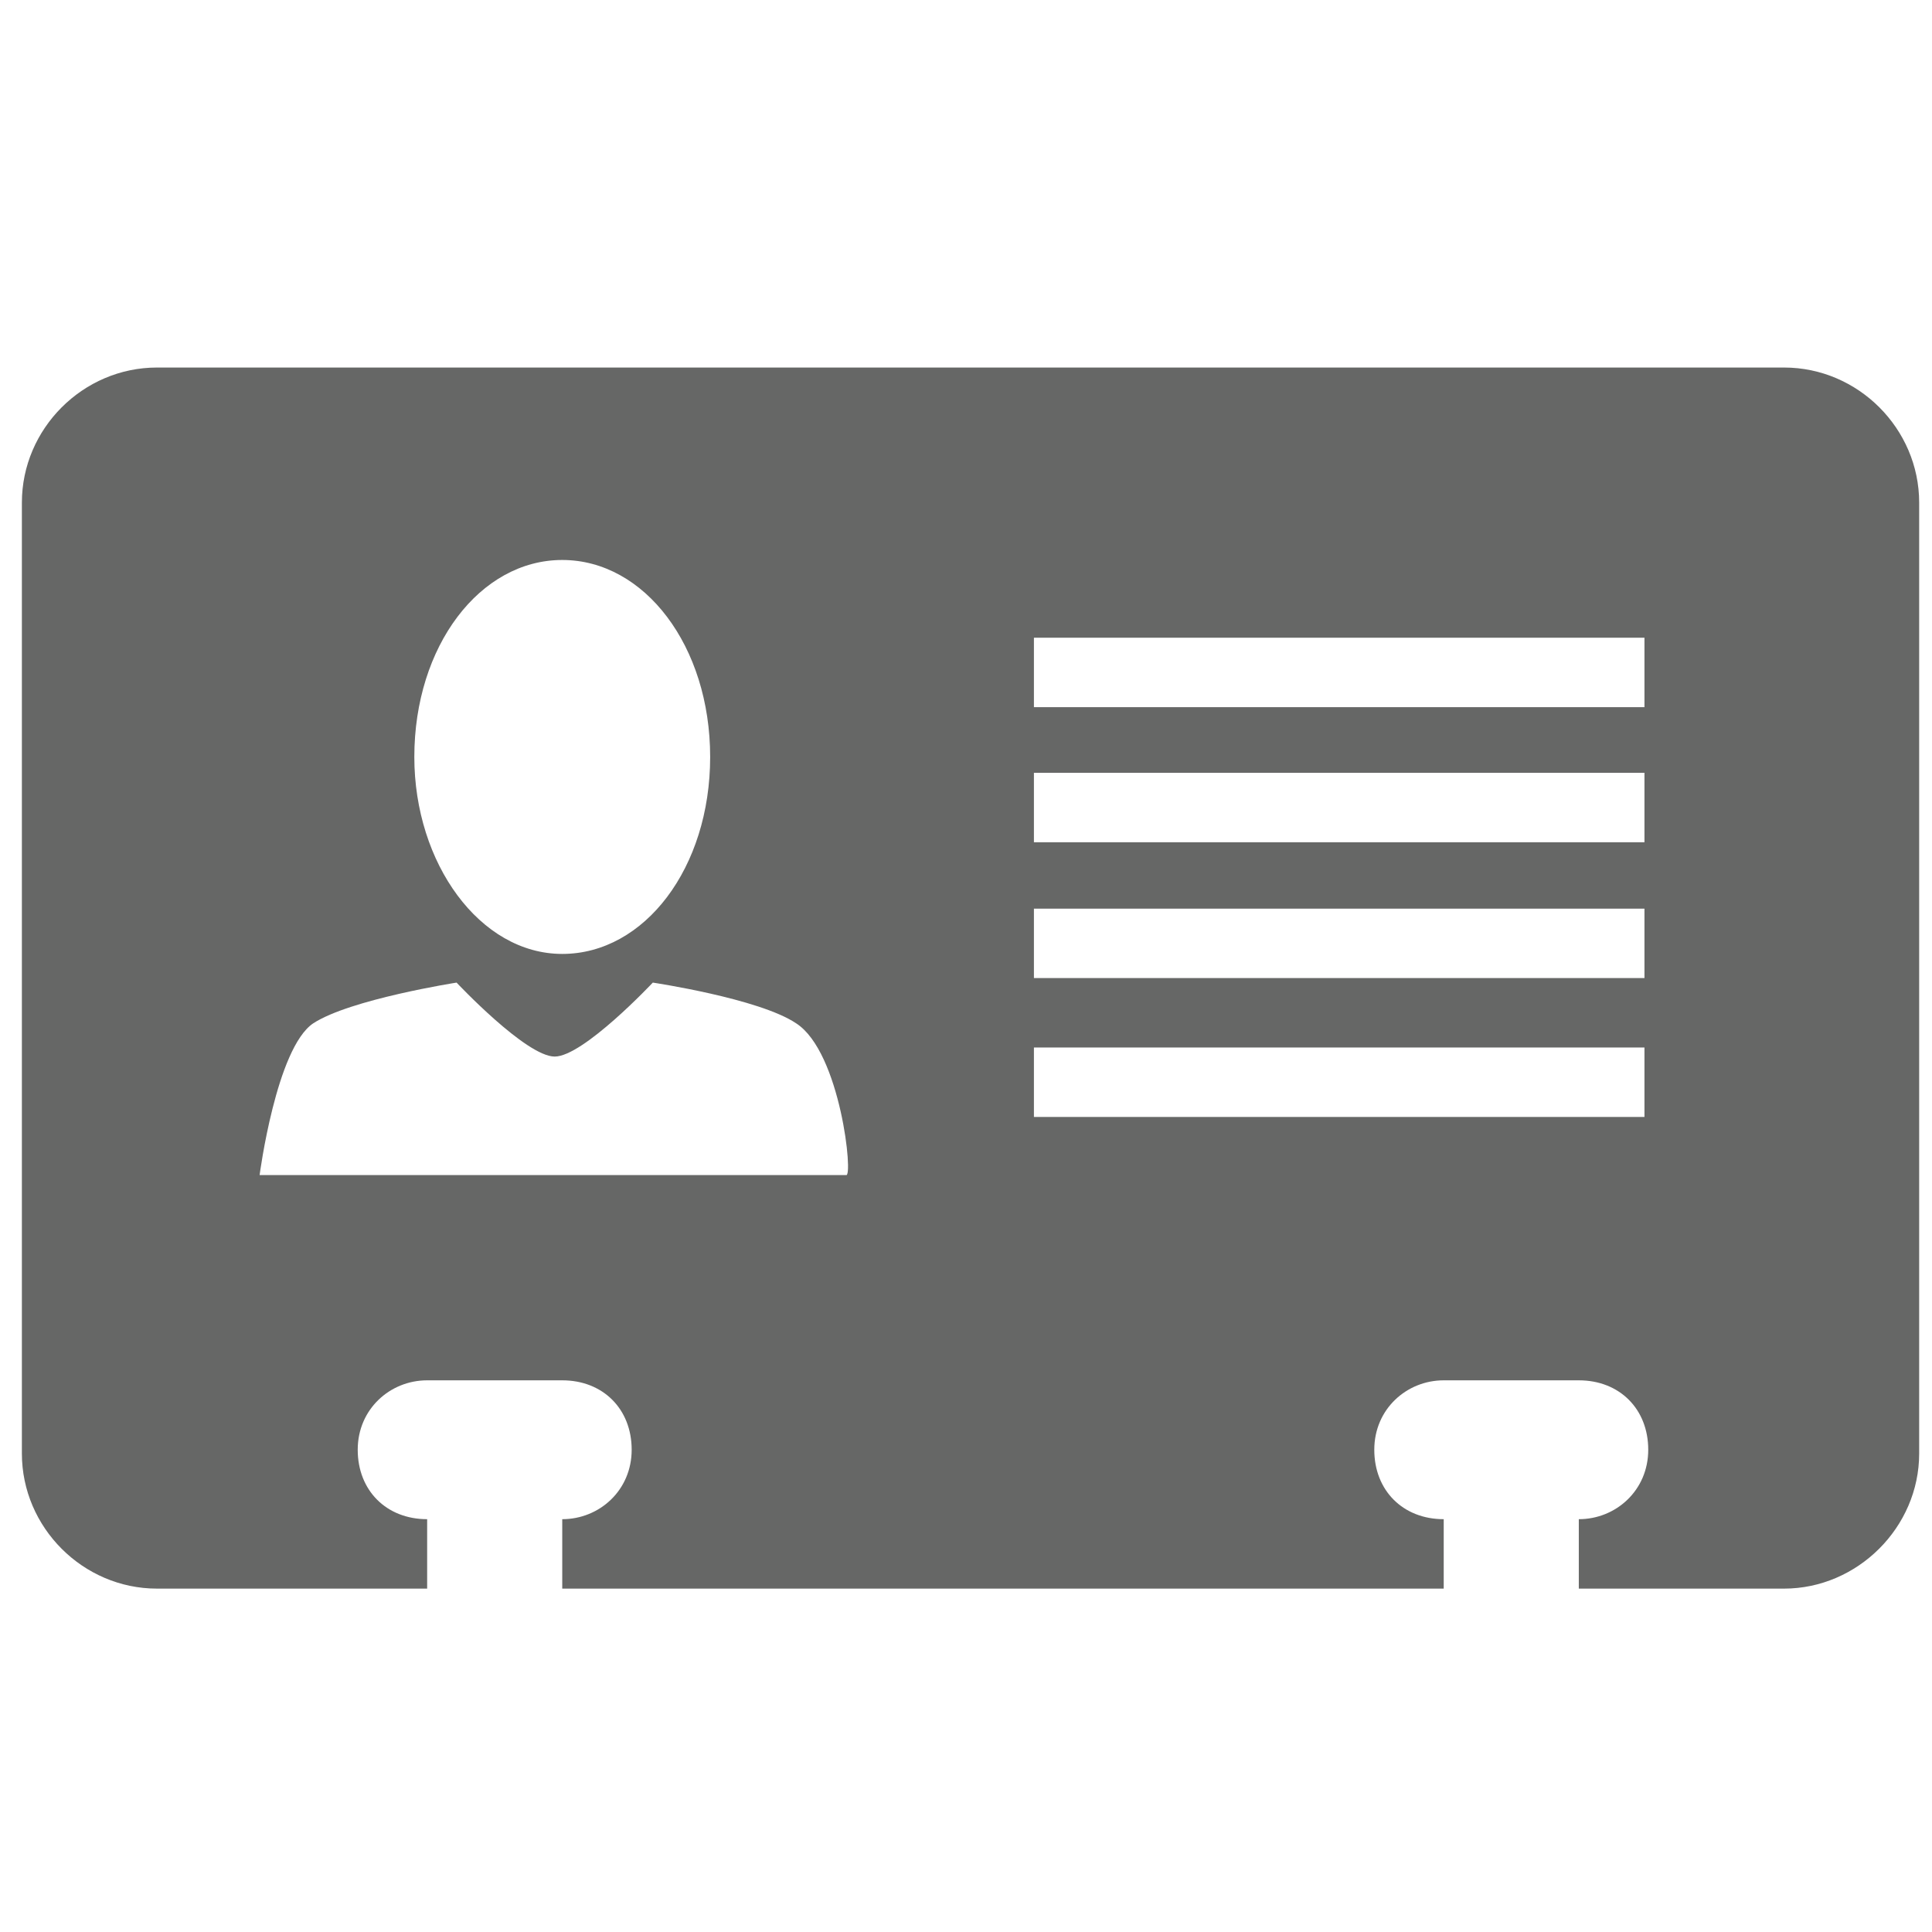
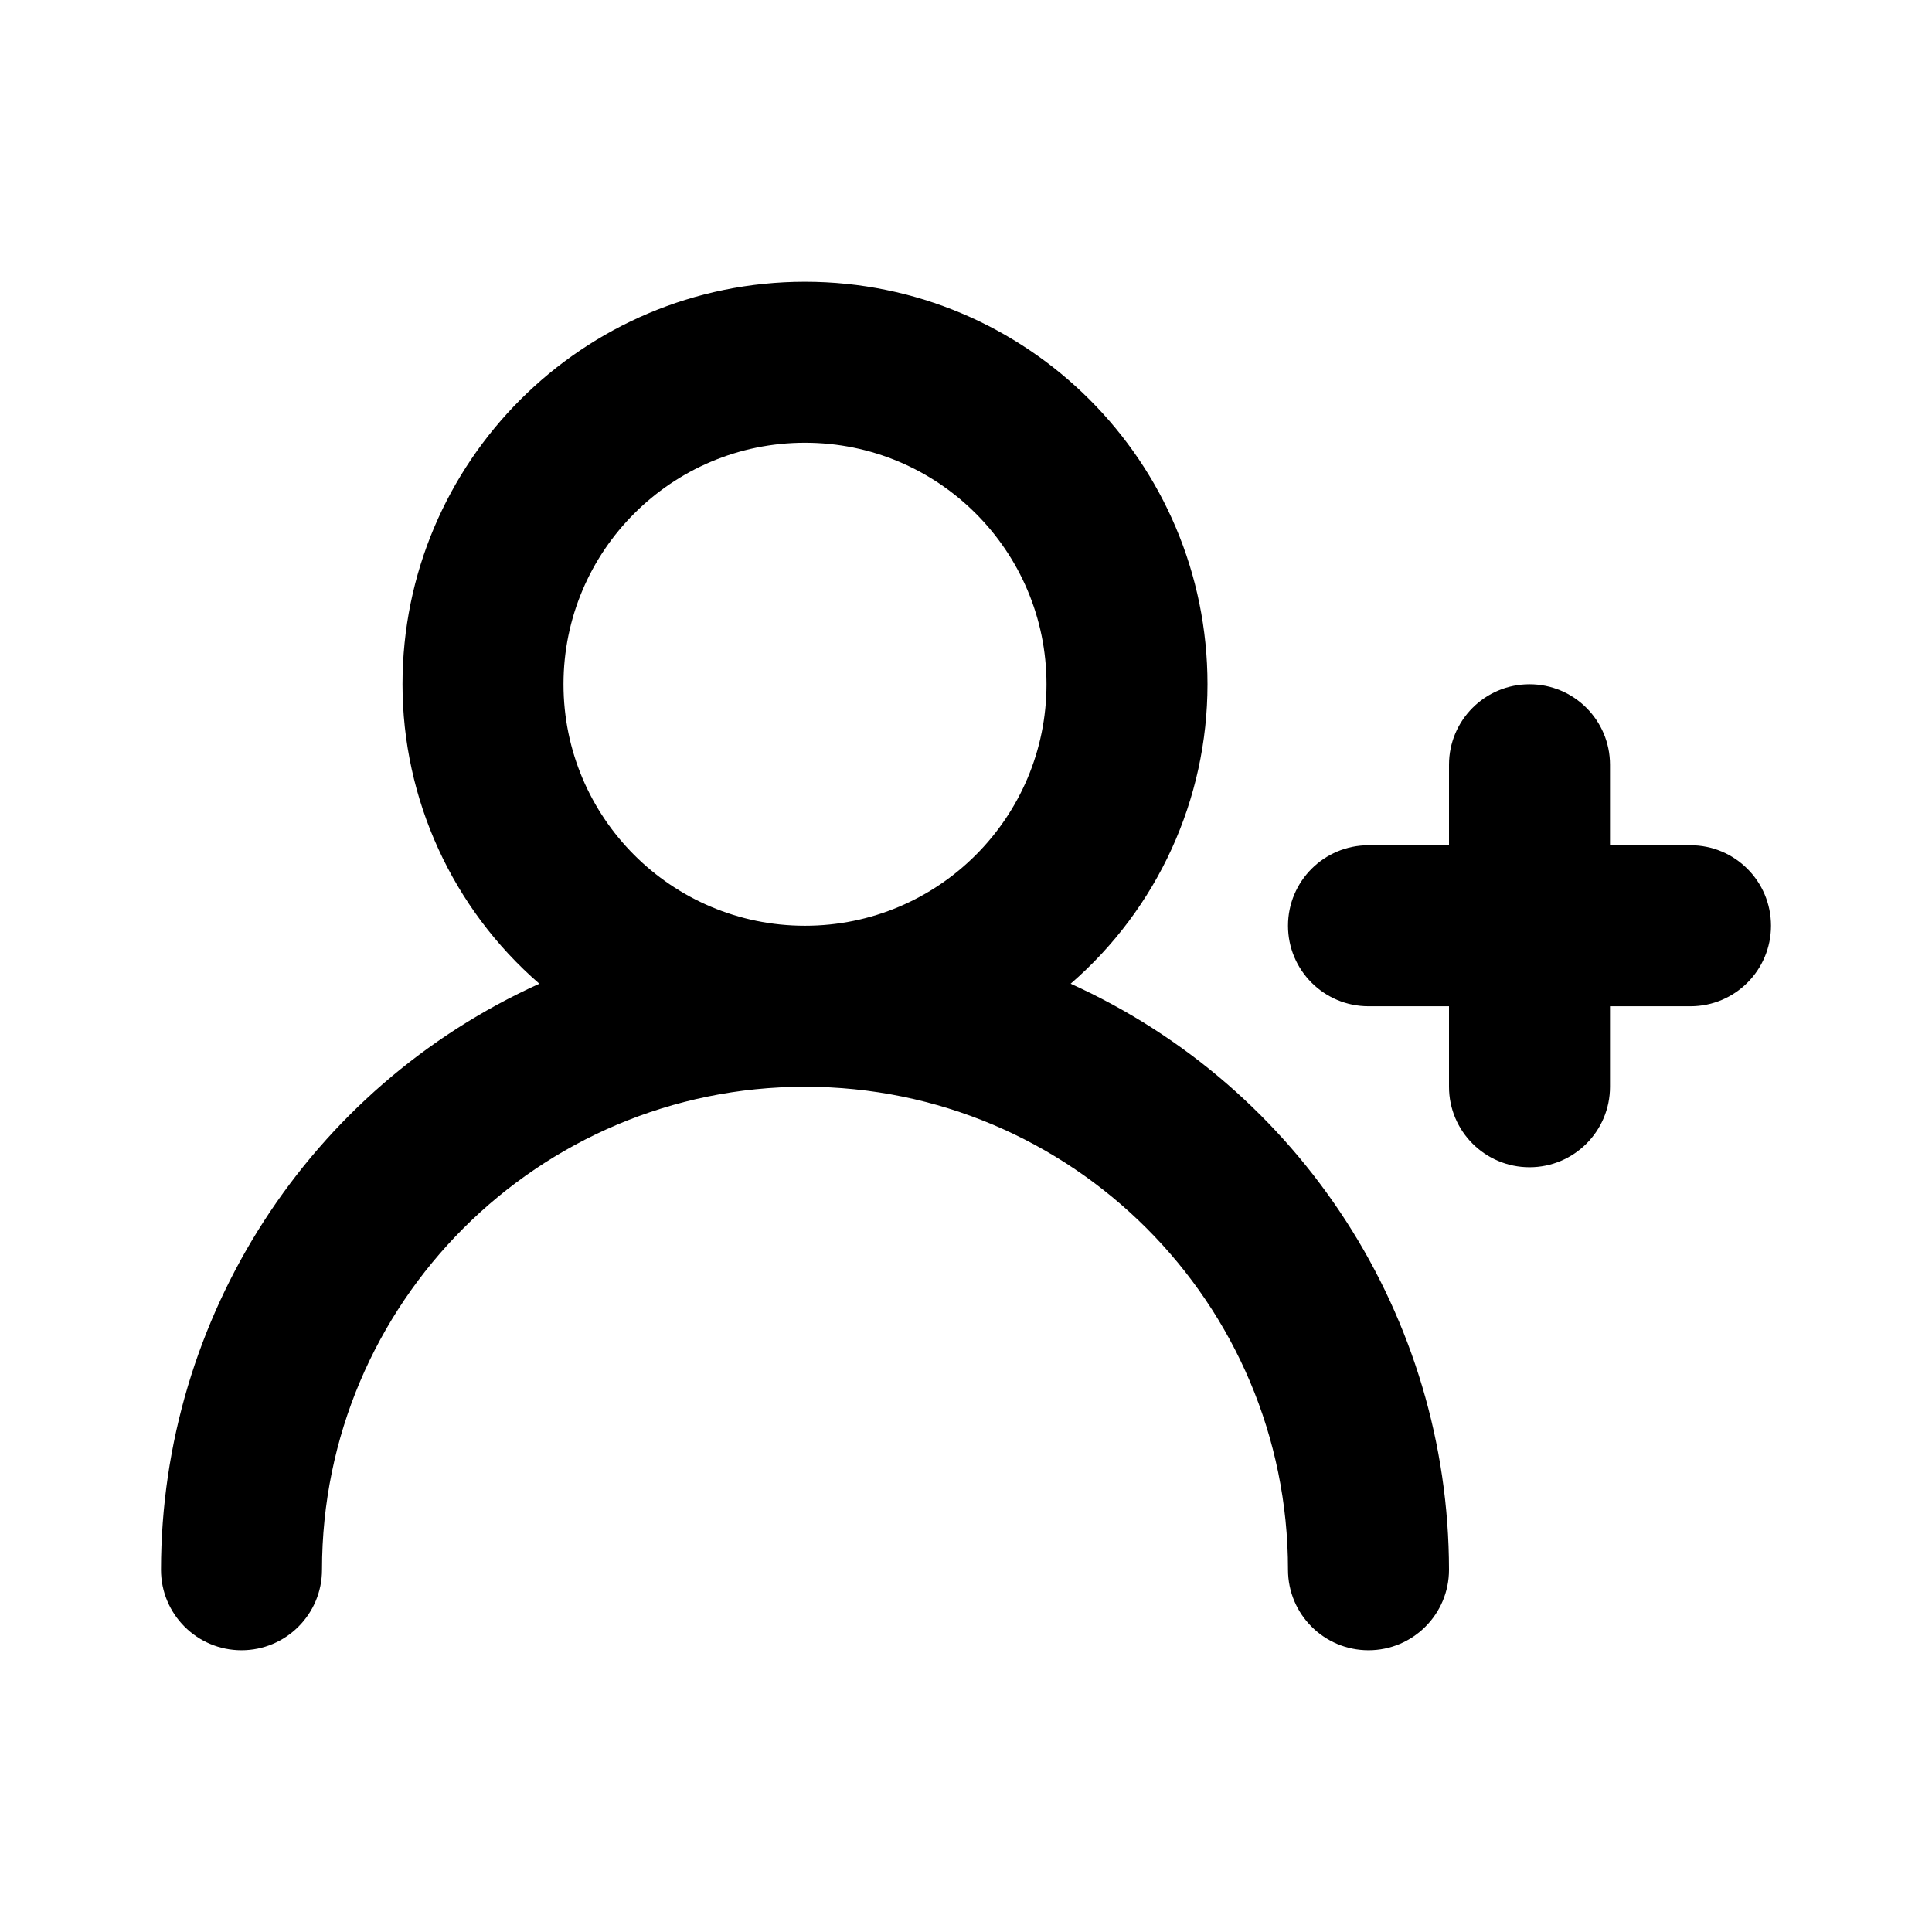
- <svg xmlns="http://www.w3.org/2000/svg" version="1.1" id="Layer_1" x="0px" y="0px" viewBox="292.9 169.6 256 256" enable-background="new 292.9 169.6 256 256" xml:space="preserve">
-   <path fill="#666766" d="M529.3,380.1h-27.2v-9.2c4.9,0,9.2-3.8,9.2-9.2c0-5.4-3.8-9.2-9.2-9.2h-17.9c-4.9,0-9.2,3.8-9.2,9.2  c0,5.4,3.8,9.2,9.2,9.2v9.2H367.4v-9.2c4.9,0,9.2-3.8,9.2-9.2c0-5.4-3.8-9.2-9.2-9.2h-17.9c-4.9,0-9.2,3.8-9.2,9.2  c0,5.4,3.8,9.2,9.2,9.2v9.2h-35.8c-9.8,0-17.9-8.1-17.9-17.9v-126c0-9.8,8.1-17.9,17.9-17.9h215.6c9.8,0,17.9,8.1,17.9,17.9v126  C547.2,372,539,380.1,529.3,380.1z M367.4,243.8c-10.9,0-19.6,11.4-19.6,26.1c0,14.1,8.7,26.1,19.6,26.1c10.9,0,19.6-11.4,19.6-26.1  C387,255.2,378.3,243.8,367.4,243.8z M398.4,305.2c-4.9-3.3-19-5.4-19-5.4s-9.2,9.8-13,9.8c-3.8,0-13-9.8-13-9.8s-14.1,2.2-19,5.4  c-4.9,3.3-7.1,20.1-7.1,20.1h77.7C406,325.8,404.3,309,398.4,305.2z M510.8,254.1h-80.9v9.2h80.9V254.1z M510.8,272h-80.9v9.2h80.9  V272z M510.8,290h-80.9v9.2h80.9V290z M510.8,308.4h-80.9v9.2h80.9V308.4z" />
+ <svg xmlns="http://www.w3.org/2000/svg" viewBox="0 0 24 24">
+   <path fill="#000000" d="M21,10.5H20v-1a1,1,0,0,0-2,0v1H17a1,1,0,0,0,0,2h1v1a1,1,0,0,0,2,0v-1h1a1,1,0,0,0,0-2Zm-7.7,1.72A4.92,4.92,0,0,0,15,8.5a5,5,0,0,0-10,0,4.92,4.92,0,0,0,1.7,3.72A8,8,0,0,0,2,19.5a1,1,0,0,0,2,0,6,6,0,0,1,12,0,1,1,0,0,0,2,0A8,8,0,0,0,13.3,12.22ZM10,11.5a3,3,0,1,1,3-3A3,3,0,0,1,10,11.5Z" />
</svg>
